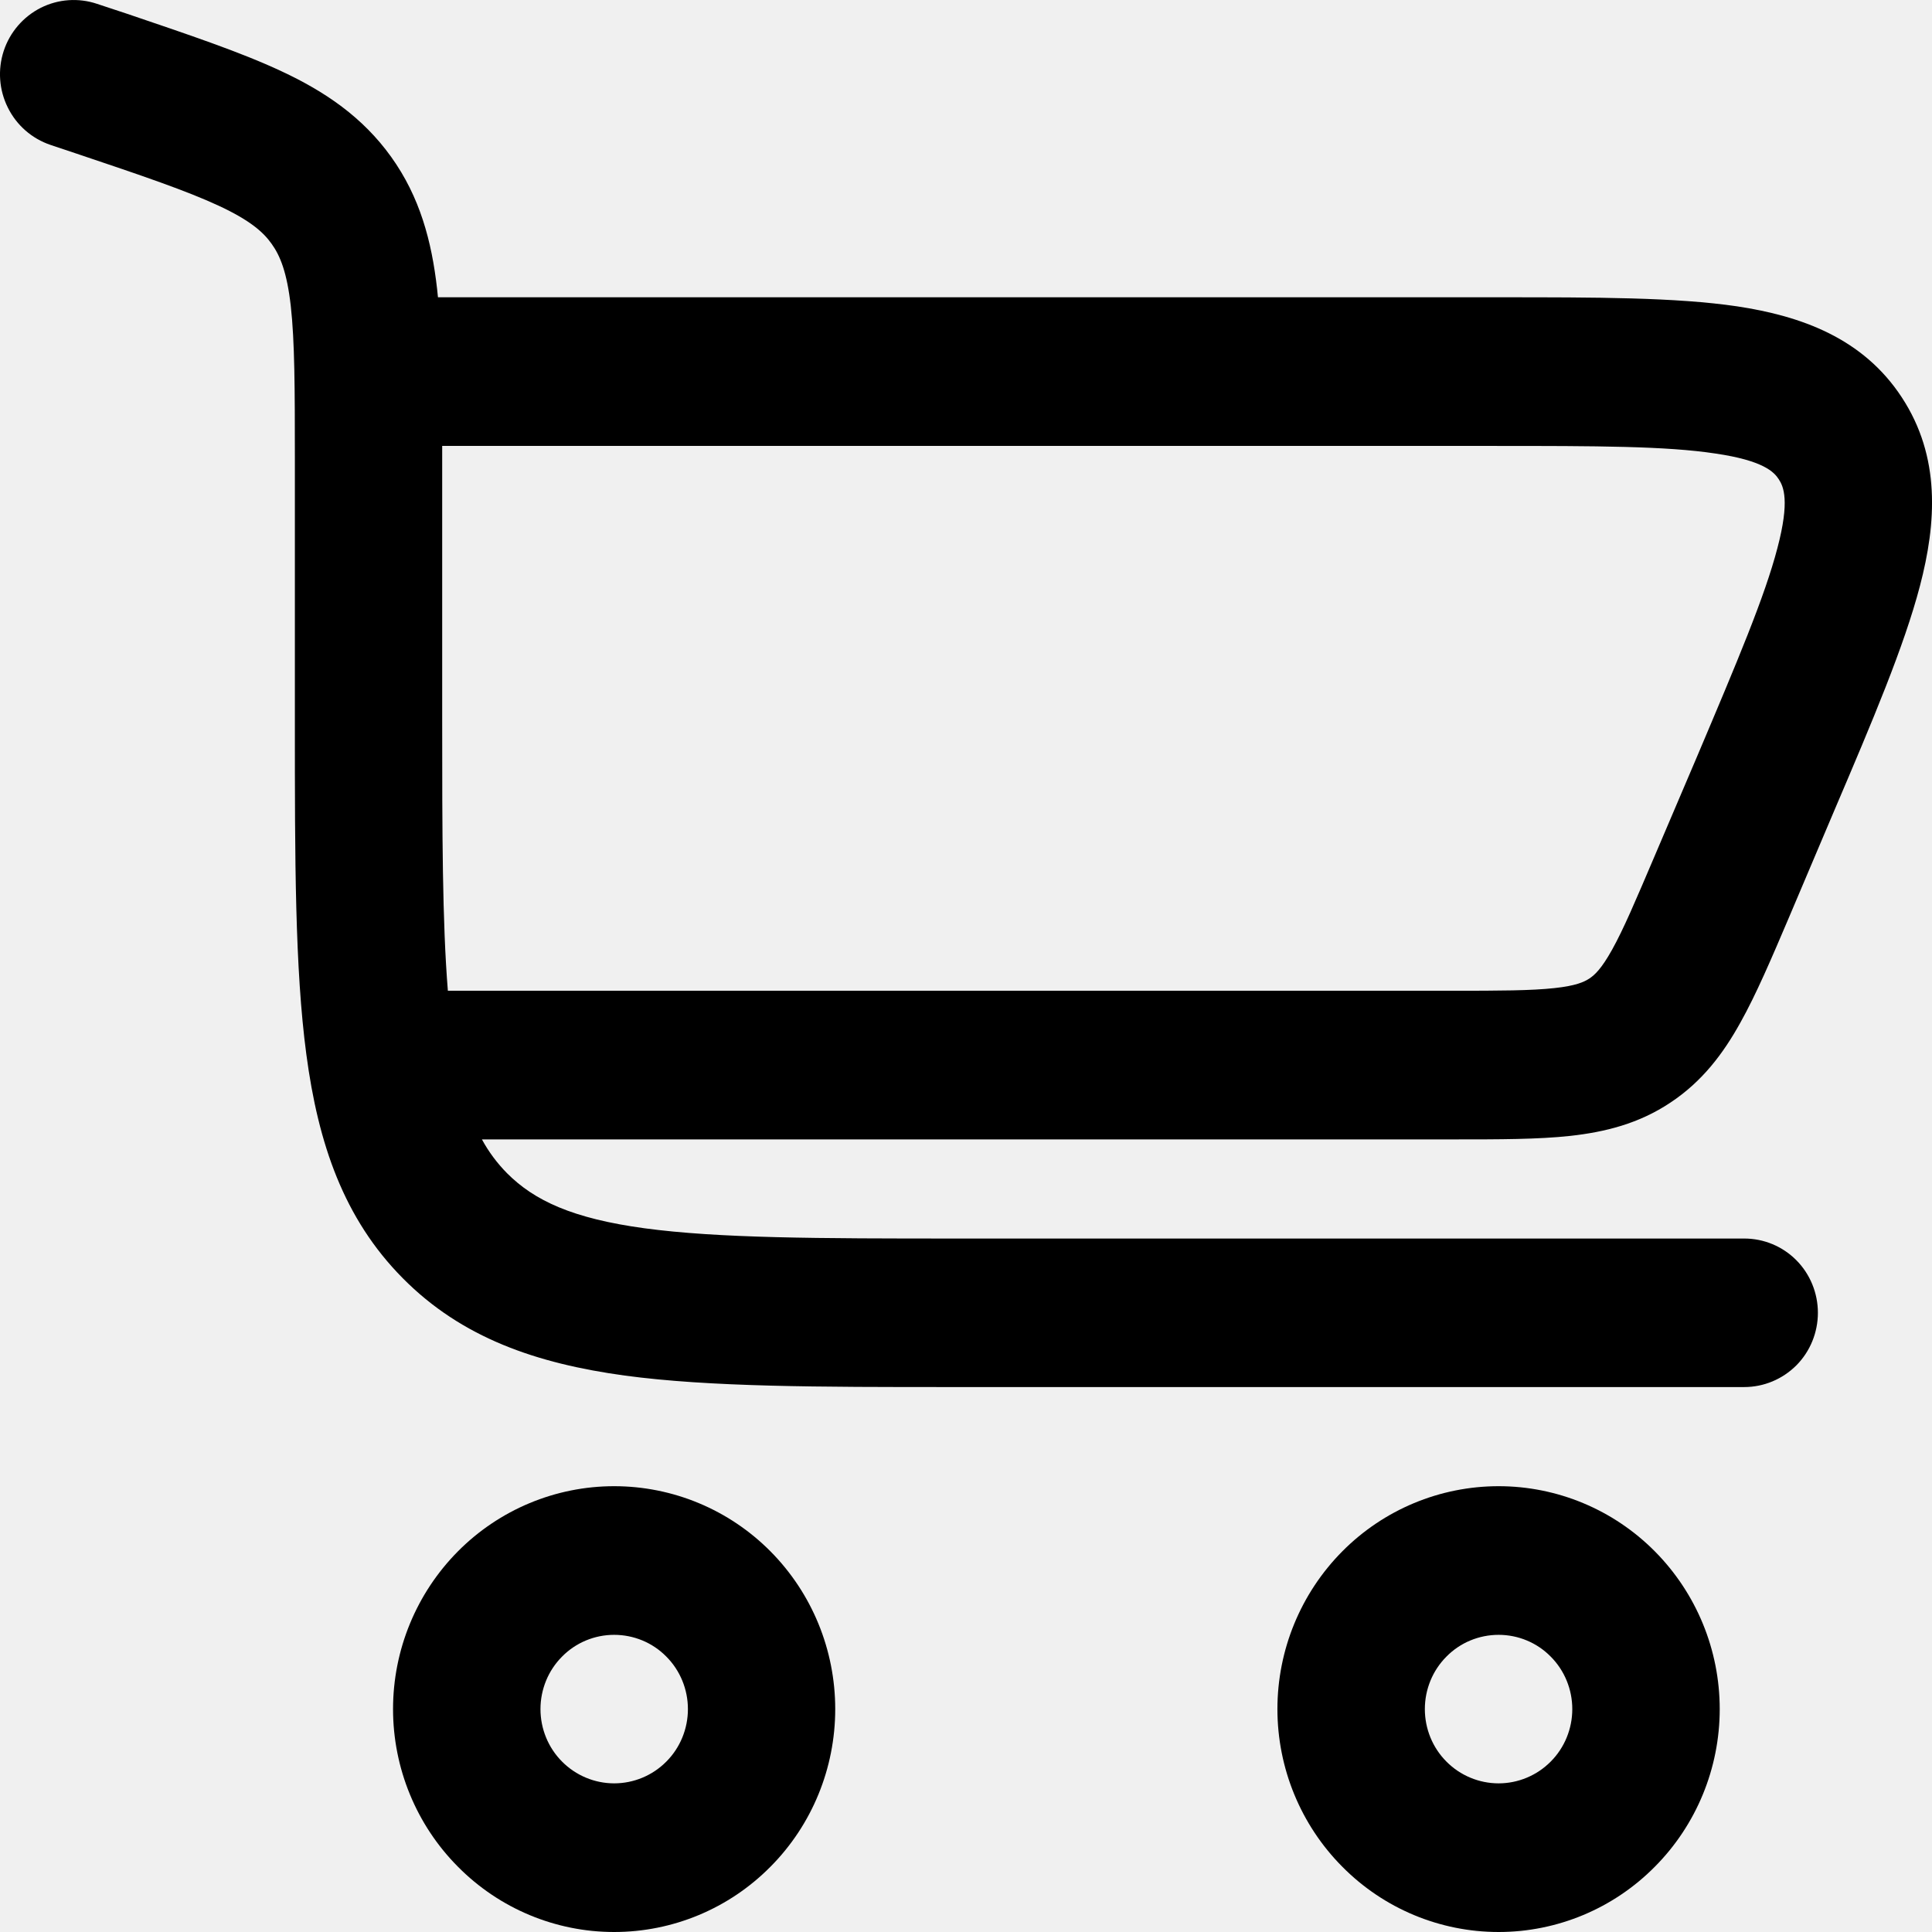
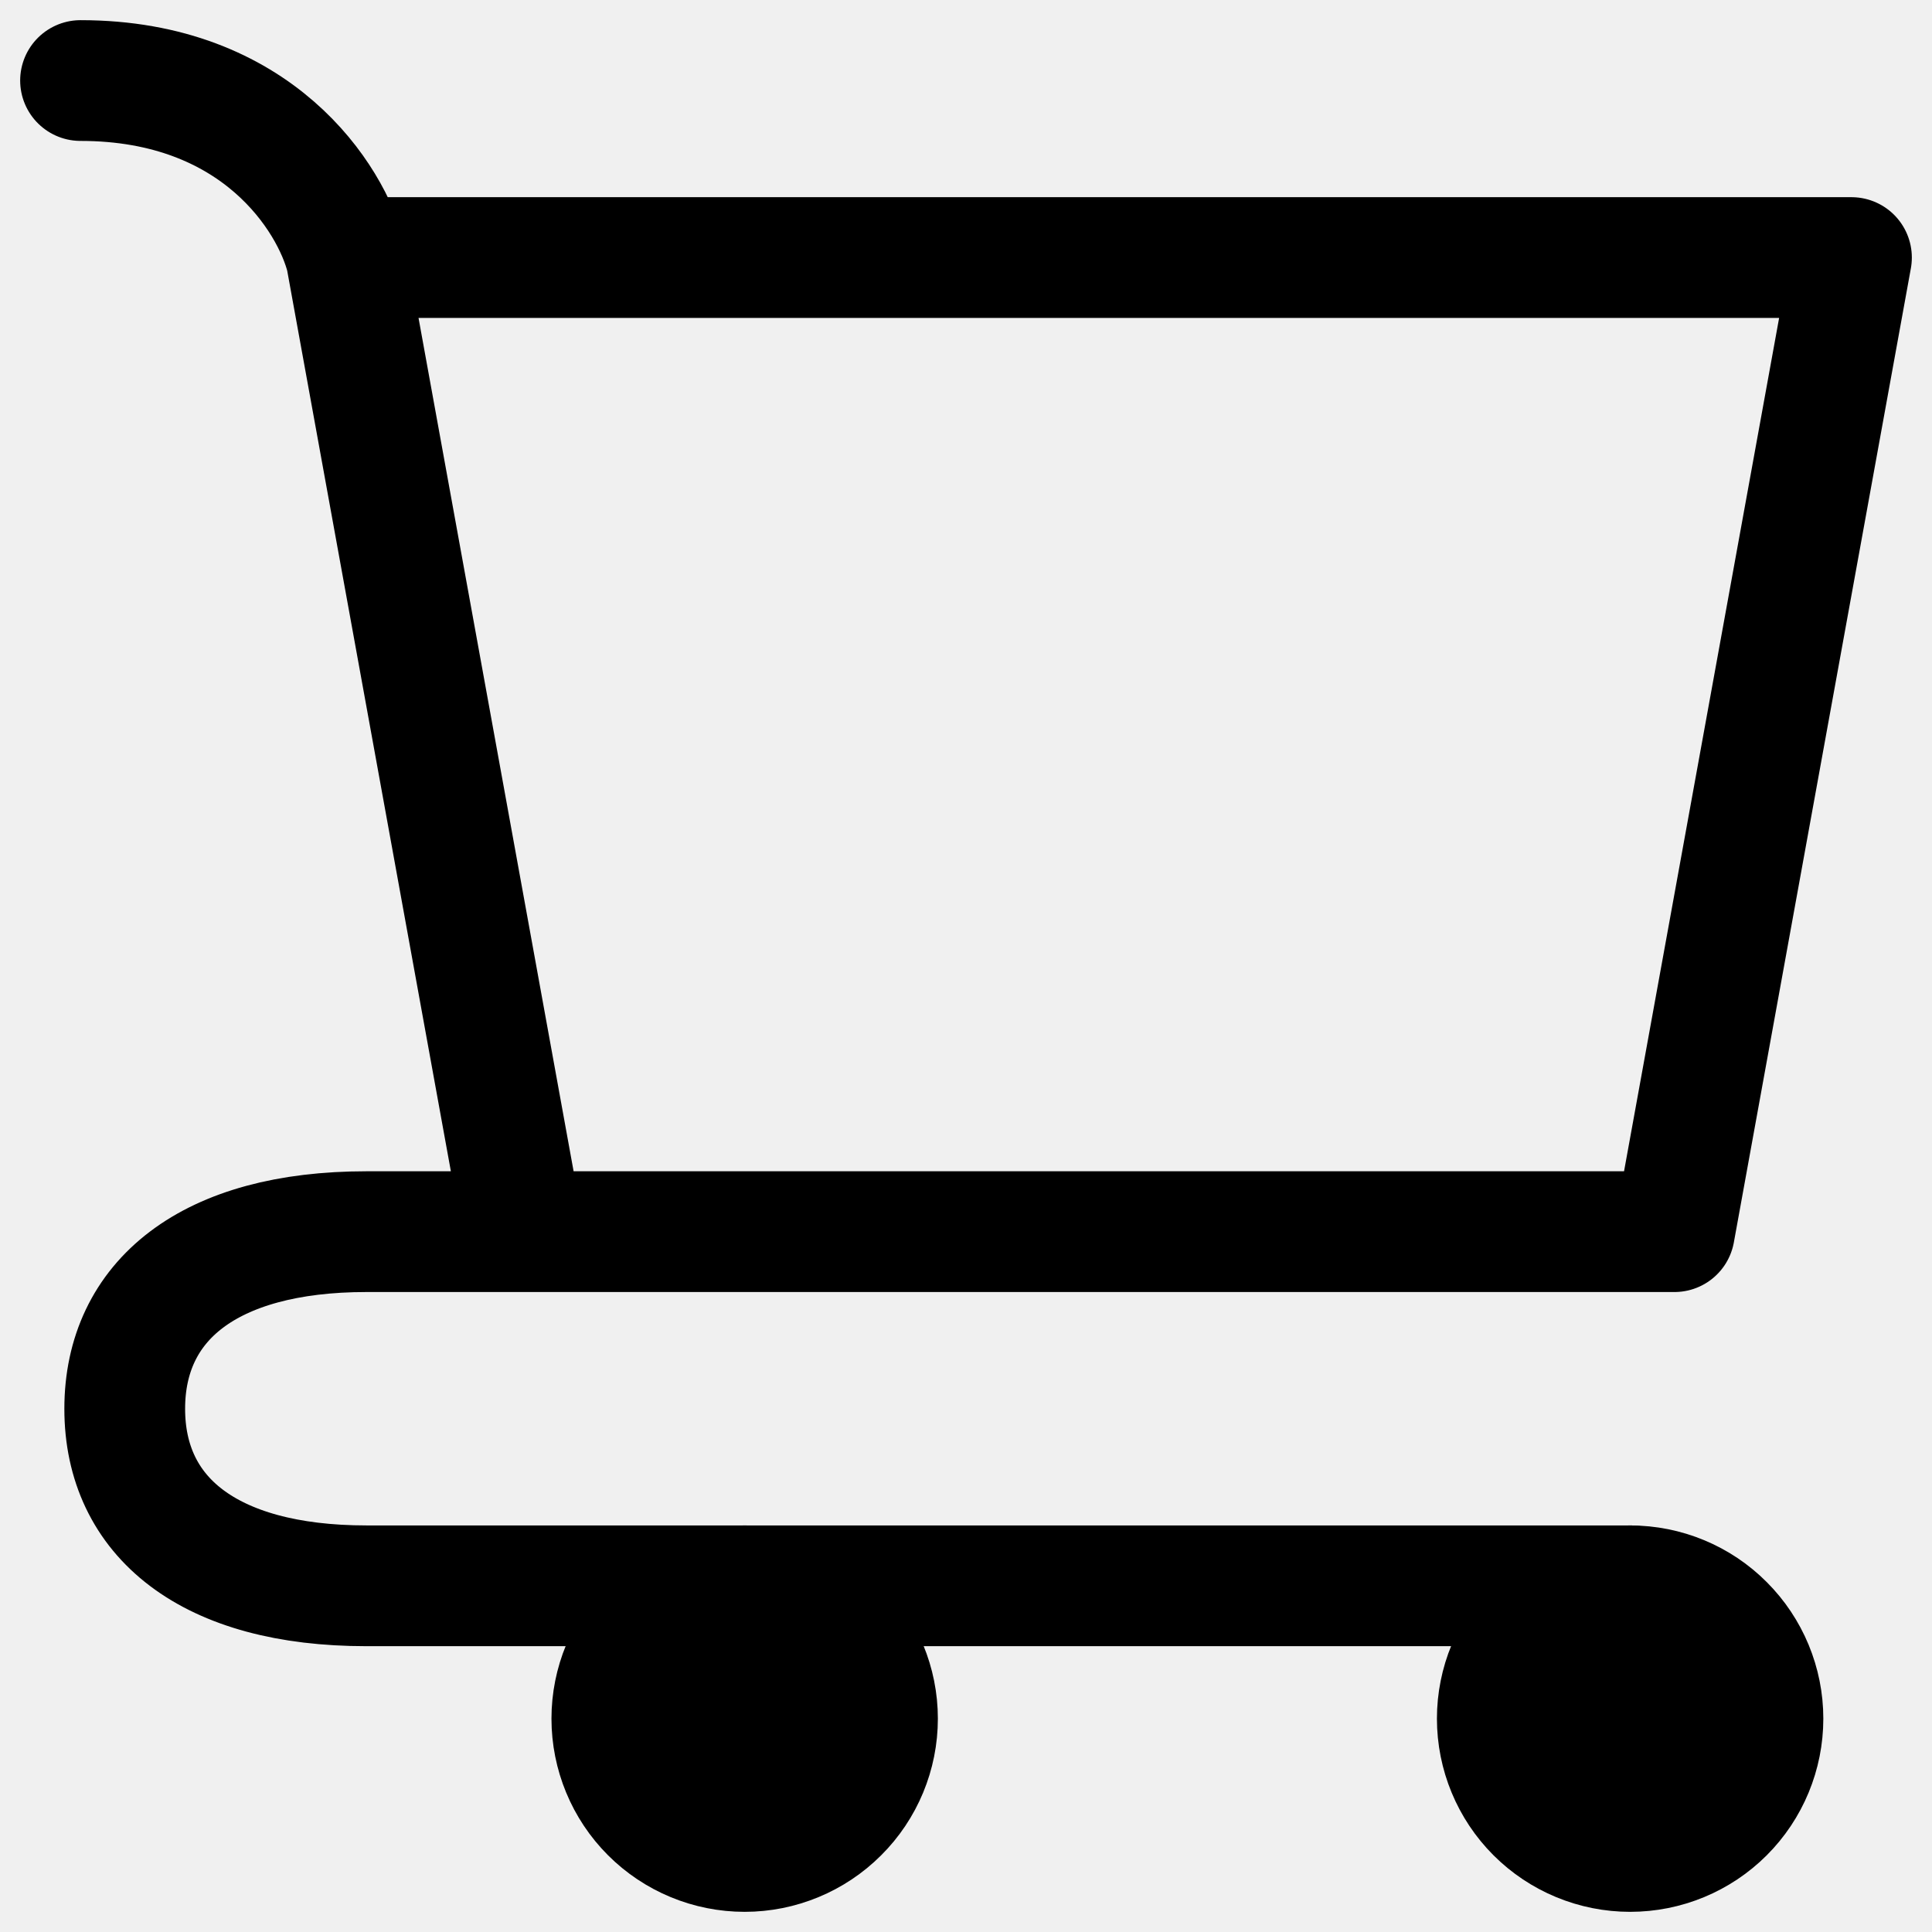
<svg xmlns="http://www.w3.org/2000/svg" width="16" height="16" viewBox="0 0 16 16" fill="none">
-   <path fill-rule="evenodd" clip-rule="evenodd" d="M0.804 0.032C0.65 -0.02 0.482 -0.008 0.337 0.065C0.193 0.138 0.082 0.266 0.031 0.421C-0.02 0.576 -0.008 0.745 0.065 0.891C0.137 1.037 0.264 1.148 0.418 1.2L0.633 1.272C1.184 1.457 1.548 1.581 1.816 1.706C2.07 1.825 2.18 1.921 2.25 2.02C2.32 2.118 2.376 2.253 2.408 2.533C2.441 2.829 2.442 3.217 2.442 3.802V5.994C2.442 7.116 2.442 8.021 2.537 8.732C2.635 9.47 2.846 10.092 3.336 10.586C3.825 11.08 4.443 11.292 5.175 11.392C5.88 11.487 6.778 11.487 7.89 11.487H14.445C14.607 11.487 14.762 11.422 14.877 11.307C14.991 11.192 15.055 11.035 15.055 10.872C15.055 10.709 14.991 10.552 14.877 10.437C14.762 10.321 14.607 10.257 14.445 10.257H7.935C6.767 10.257 5.952 10.255 5.337 10.172C4.741 10.091 4.424 9.942 4.199 9.716C4.117 9.633 4.047 9.539 3.991 9.436H12.052C12.416 9.436 12.737 9.436 13.004 9.407C13.292 9.375 13.572 9.306 13.834 9.131C14.098 8.956 14.271 8.725 14.413 8.469C14.544 8.235 14.671 7.937 14.815 7.599L15.194 6.705C15.508 5.969 15.769 5.353 15.9 4.853C16.037 4.33 16.073 3.784 15.75 3.291C15.428 2.799 14.916 2.617 14.386 2.537C13.878 2.462 13.214 2.462 12.419 2.462H3.627L3.62 2.394C3.575 1.996 3.477 1.631 3.24 1.3C3.003 0.969 2.691 0.758 2.331 0.59C1.992 0.431 1.561 0.287 1.052 0.114L0.804 0.032ZM3.662 3.693V5.949C3.662 6.911 3.663 7.634 3.709 8.205H12.021C12.425 8.205 12.68 8.204 12.873 8.183C13.051 8.164 13.119 8.132 13.162 8.104C13.206 8.075 13.262 8.024 13.35 7.866C13.445 7.696 13.545 7.46 13.704 7.087L14.054 6.266C14.39 5.472 14.615 4.941 14.72 4.538C14.823 4.148 14.771 4.03 14.731 3.969C14.692 3.909 14.604 3.814 14.207 3.756C13.8 3.694 13.227 3.693 12.371 3.693H3.662ZM3.255 14.154C3.255 14.643 3.448 15.113 3.792 15.459C4.135 15.806 4.601 16 5.086 16C5.572 16 6.038 15.806 6.381 15.459C6.725 15.113 6.917 14.643 6.917 14.154C6.917 13.664 6.725 13.195 6.381 12.848C6.038 12.502 5.572 12.308 5.086 12.308C4.601 12.308 4.135 12.502 3.792 12.848C3.448 13.195 3.255 13.664 3.255 14.154ZM5.086 14.769C4.925 14.769 4.769 14.704 4.655 14.589C4.54 14.474 4.476 14.317 4.476 14.154C4.476 13.991 4.54 13.834 4.655 13.719C4.769 13.603 4.925 13.539 5.086 13.539C5.248 13.539 5.404 13.603 5.518 13.719C5.633 13.834 5.697 13.991 5.697 14.154C5.697 14.317 5.633 14.474 5.518 14.589C5.404 14.704 5.248 14.769 5.086 14.769ZM12.411 16C11.925 16 11.459 15.806 11.116 15.459C10.772 15.113 10.579 14.643 10.579 14.154C10.579 13.664 10.772 13.195 11.116 12.848C11.459 12.502 11.925 12.308 12.411 12.308C12.896 12.308 13.362 12.502 13.705 12.848C14.049 13.195 14.242 13.664 14.242 14.154C14.242 14.643 14.049 15.113 13.705 15.459C13.362 15.806 12.896 16 12.411 16ZM11.8 14.154C11.8 14.317 11.864 14.474 11.979 14.589C12.093 14.704 12.249 14.769 12.411 14.769C12.572 14.769 12.728 14.704 12.842 14.589C12.957 14.474 13.021 14.317 13.021 14.154C13.021 13.991 12.957 13.834 12.842 13.719C12.728 13.603 12.572 13.539 12.411 13.539C12.249 13.539 12.093 13.603 11.979 13.719C11.864 13.834 11.8 13.991 11.8 14.154Z" fill="black" />
+   <g clip-path="url(#clip0_101_135)">
+     <path d="M13.5 15.333C13.792 15.333 14.072 15.217 14.278 15.011C14.484 14.805 14.6 14.525 14.6 14.233C14.6 13.942 14.484 13.662 14.278 13.456C14.072 13.249 13.792 13.133 13.5 13.133C13.208 13.133 12.928 13.249 12.722 13.456C12.516 13.662 12.4 13.942 12.4 14.233C12.4 14.525 12.516 14.805 12.722 15.011C12.928 15.217 13.208 15.333 13.5 15.333ZM6.167 15.333C6.458 15.333 6.738 15.217 6.944 15.011C7.151 14.805 7.267 14.525 7.267 14.233C7.267 13.942 7.151 13.662 6.944 13.456C6.738 13.249 6.458 13.133 6.167 13.133C5.875 13.133 5.595 13.249 5.389 13.456C5.183 13.662 5.067 13.942 5.067 14.233C5.067 14.525 5.183 14.805 5.389 15.011C5.595 15.217 5.875 15.333 6.167 15.333Z" fill="black" stroke="black" stroke-linecap="round" stroke-linejoin="round" />
+     <path d="M2.867 2.133H15.333L13.867 10.2M2.867 2.133L4.333 10.2H13.867M2.867 2.133C2.744 1.644 2.133 0.667 0.667 0.667M13.867 10.2H3.035C1.727 10.2 1.033 10.773 1.033 11.667C1.033 12.561 1.727 13.133 3.035 13.133H13.5" stroke="black" stroke-linecap="round" stroke-linejoin="round" />
+   </g>
+   <defs>
+     <clipPath id="clip0_101_135">
+       <rect width="16" height="16" fill="white" />
+     </clipPath>
+   </defs>
</svg>
